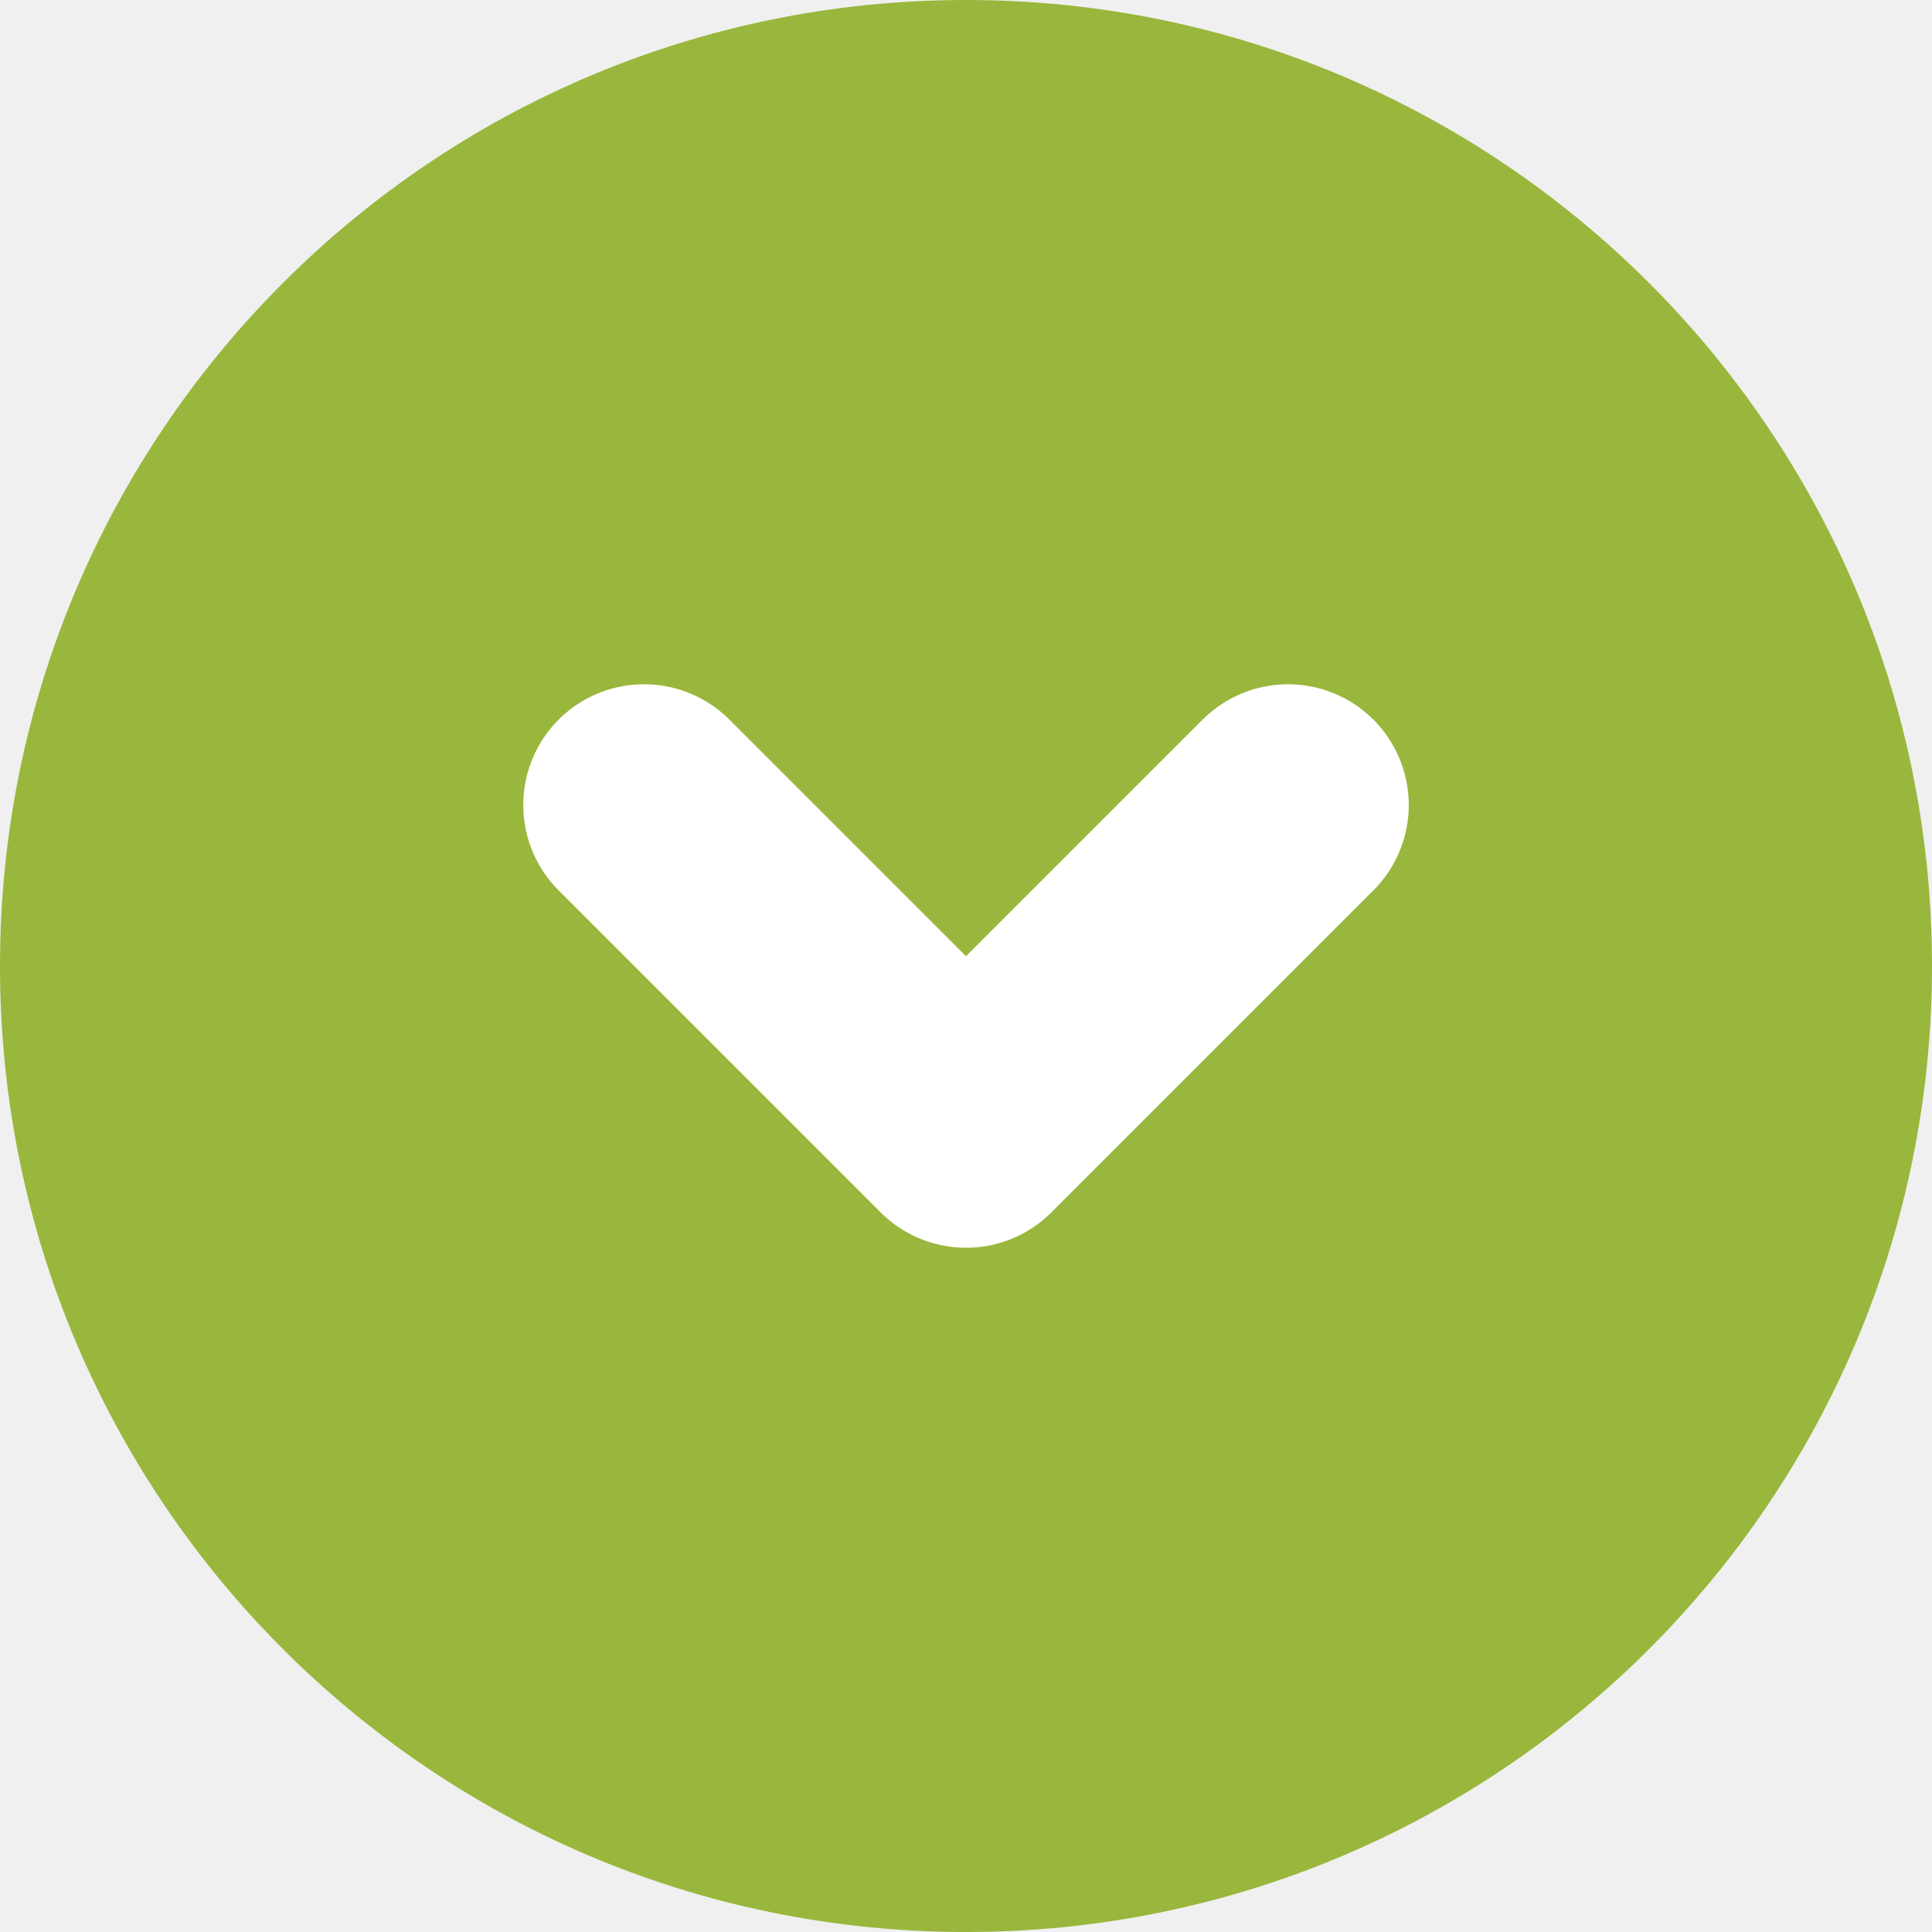
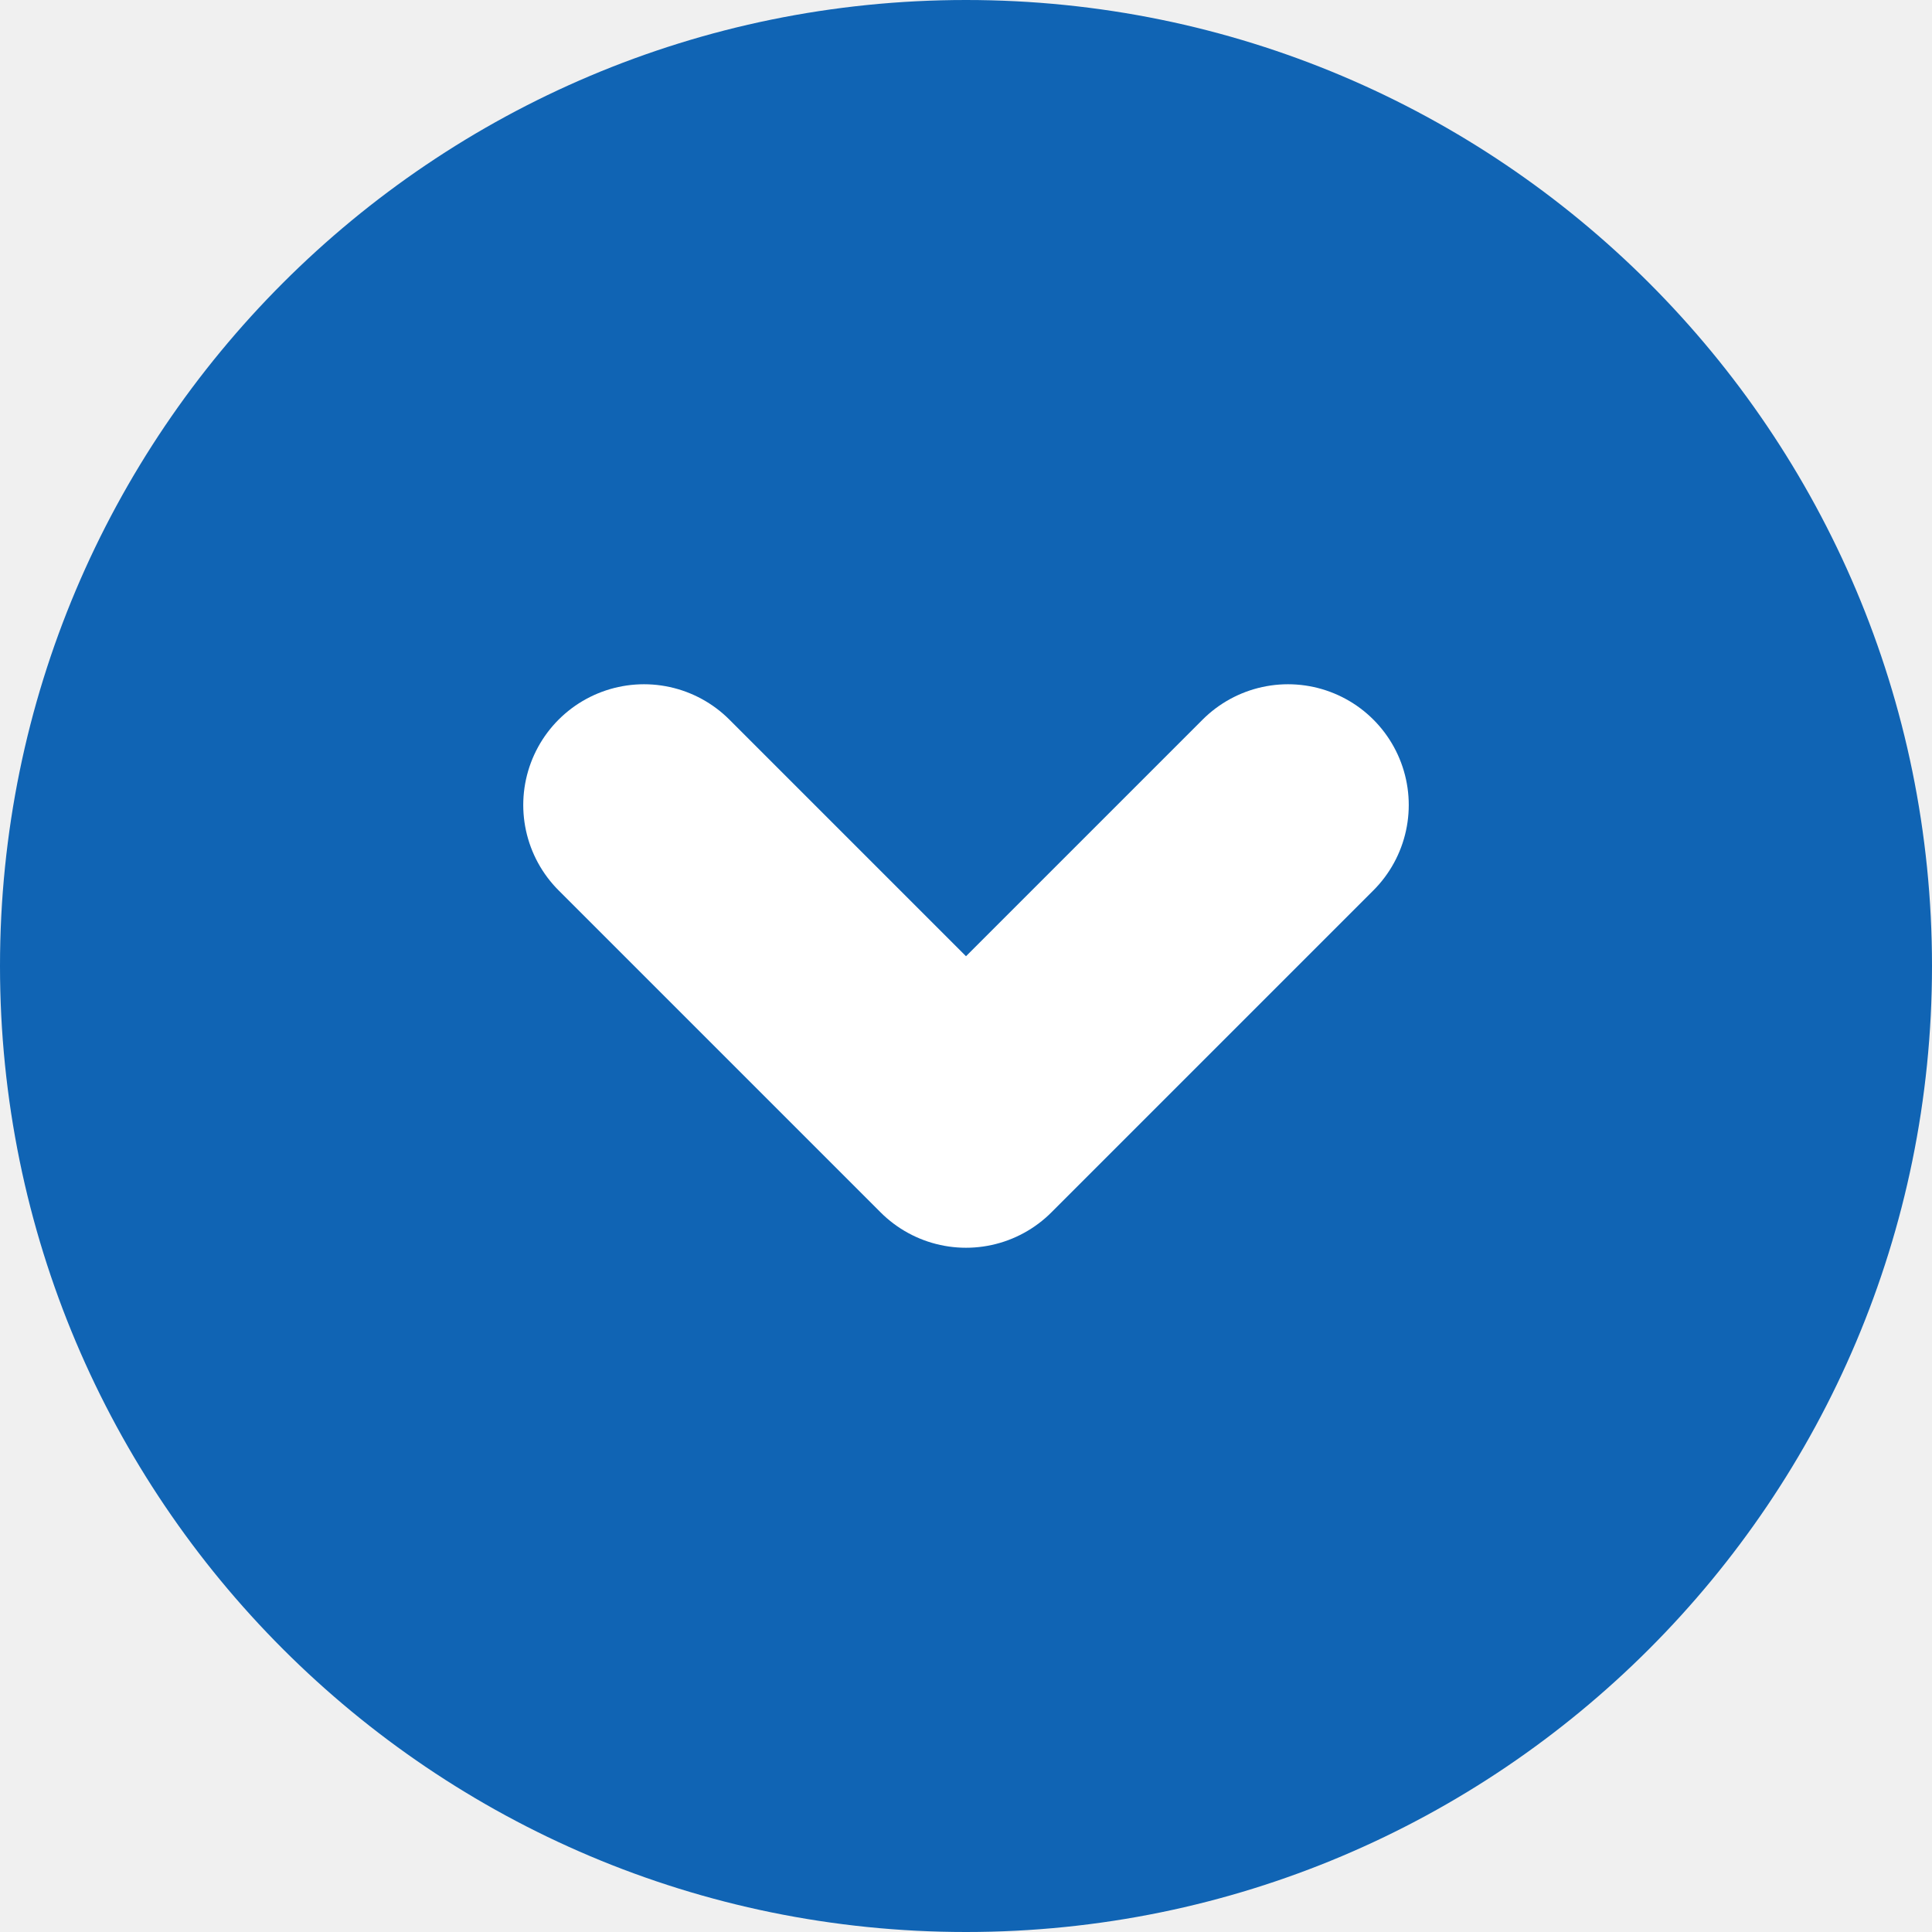
<svg xmlns="http://www.w3.org/2000/svg" width="24px" height="24px" viewBox="0 0 24 24" version="1.1">
  <defs />
  <g id="Accordion-Arrow-Down" stroke="none" stroke-width="1" fill="none" fill-rule="evenodd">
-     <rect id="Rectangle-2" fill="#99b73c" x="0" y="0" width="24" height="24" rx="12" />
+     <rect id="Rectangle-2" fill="#1064b4" x="0" y="0" width="24" height="24" rx="12" />
    <polyline id="Path-3" stroke="#FFFFFF" stroke-width="3" stroke-linecap="round" stroke-linejoin="round" transform="translate(12, 12) scale(-1, -1) rotate(-90) translate(-12, -12) " points="10 8 14 12 10 16" />
  </g>
</svg>
